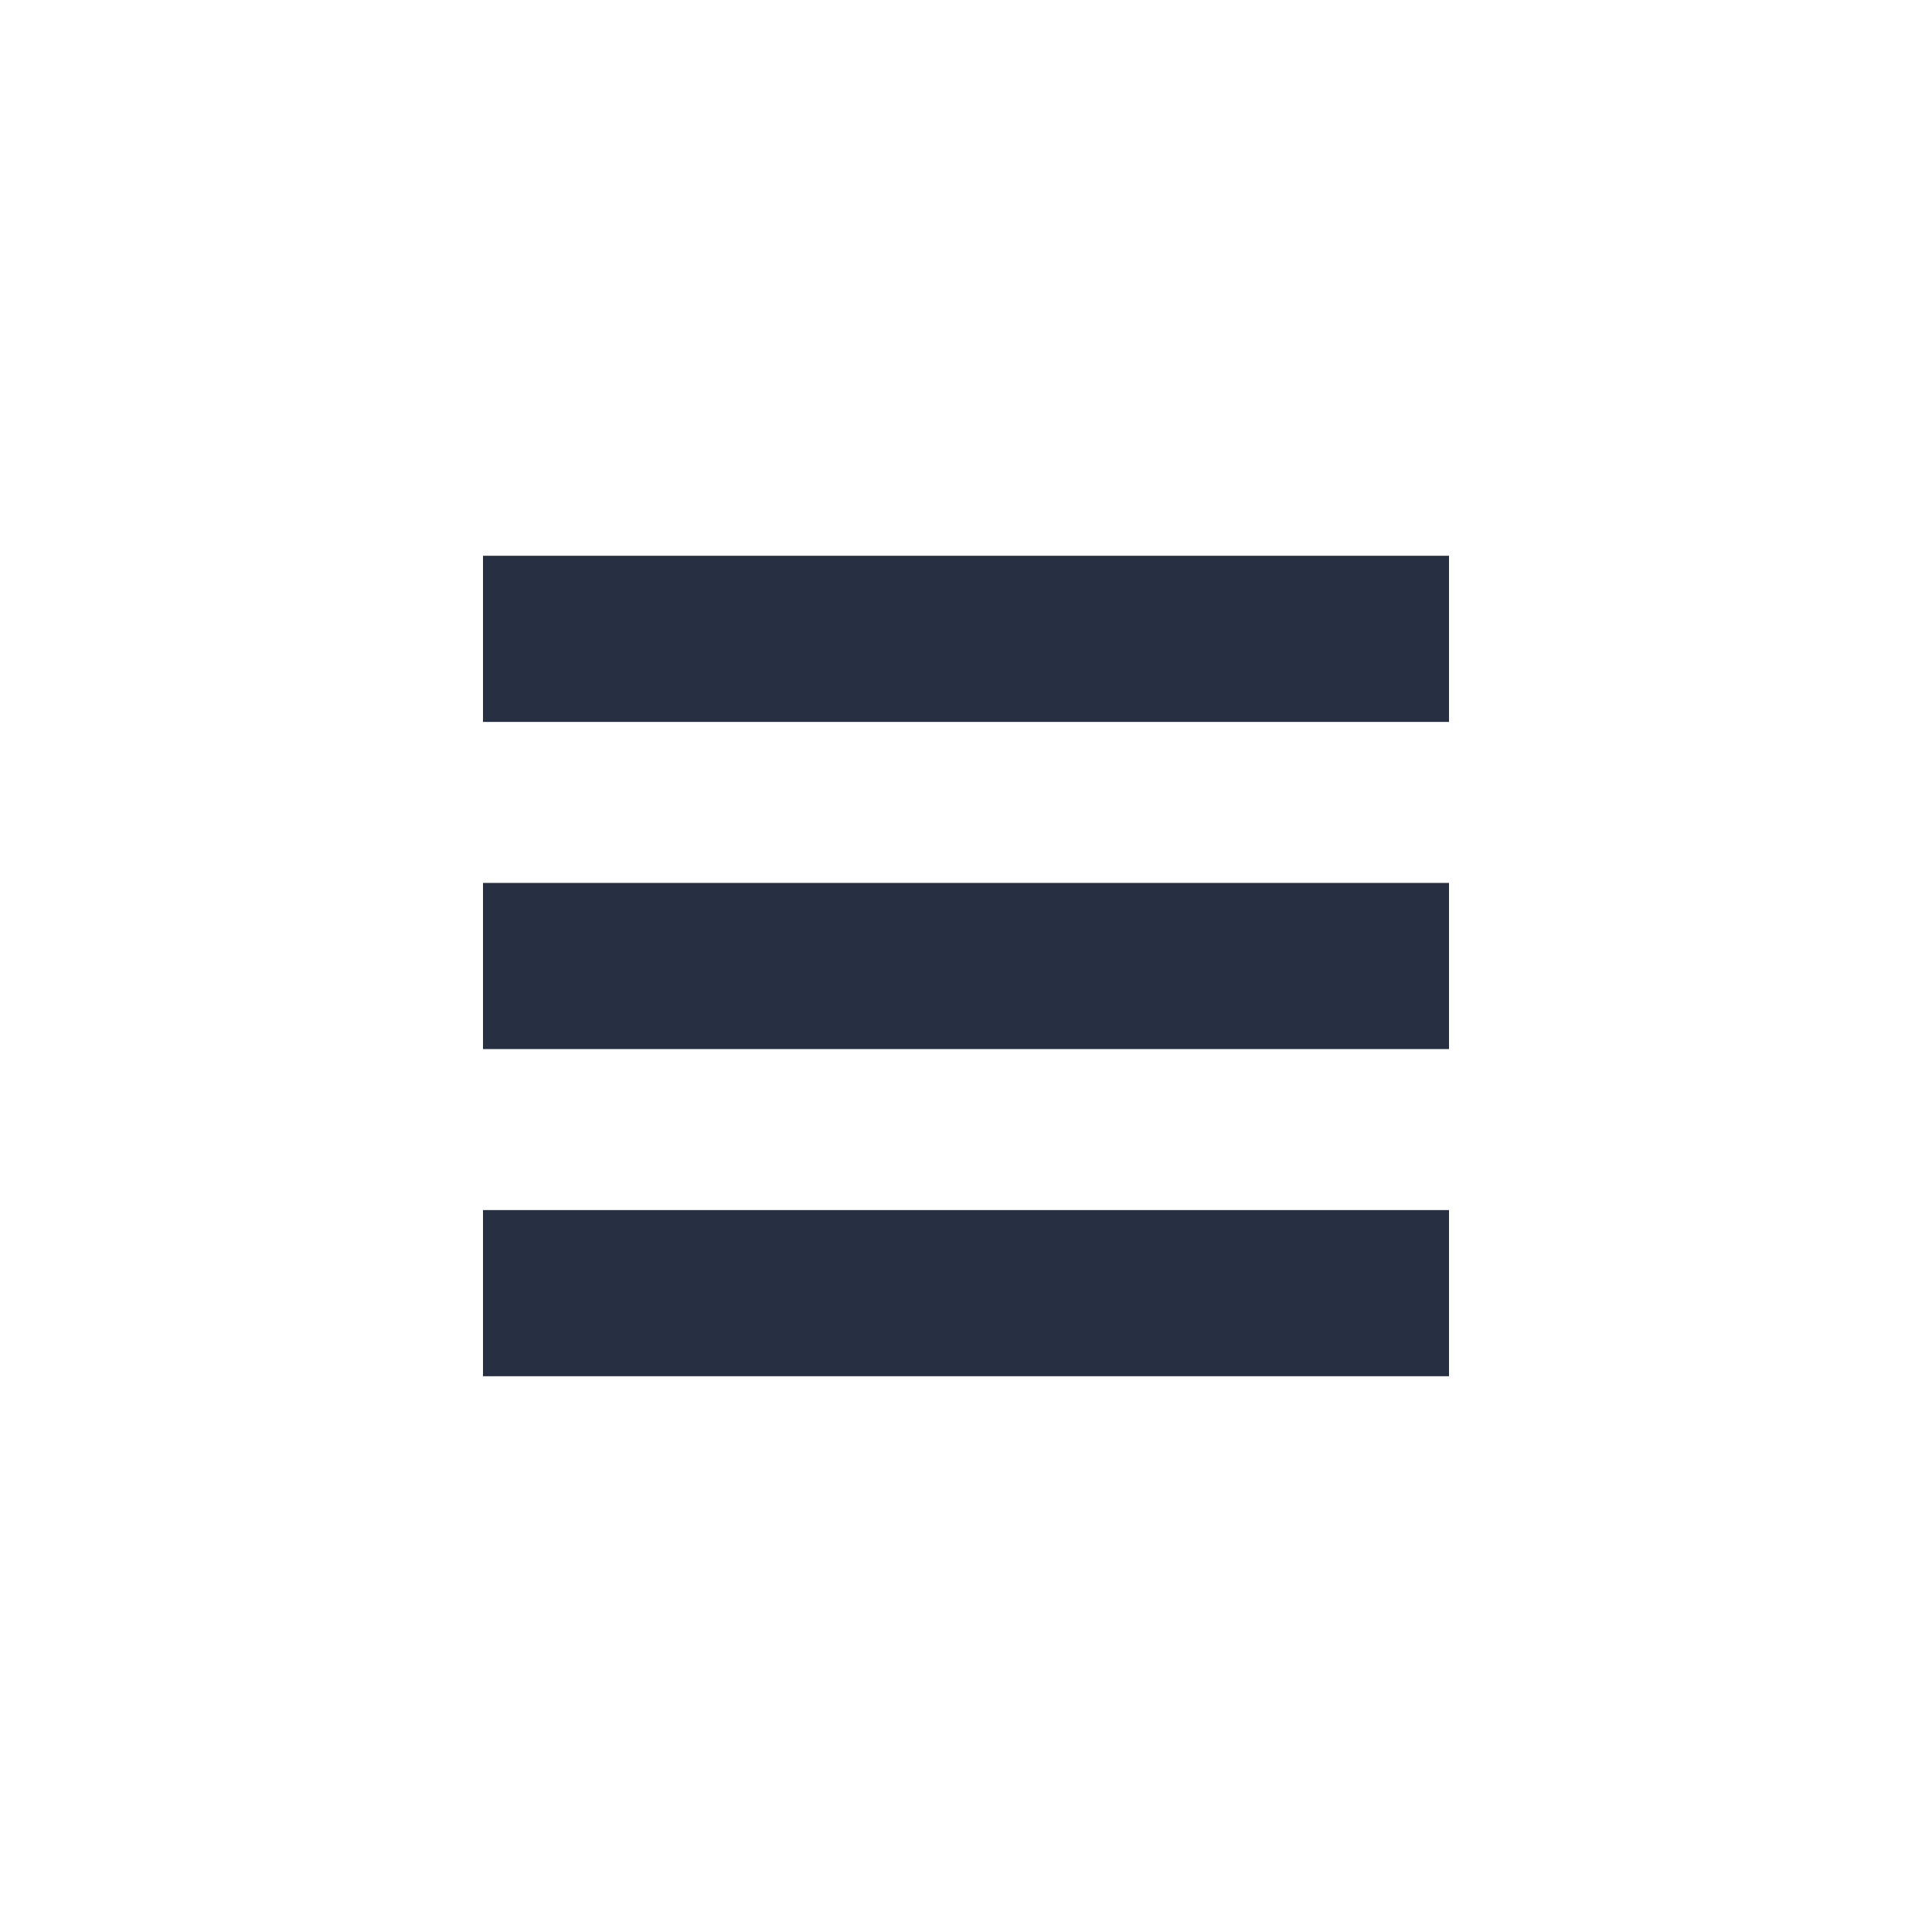
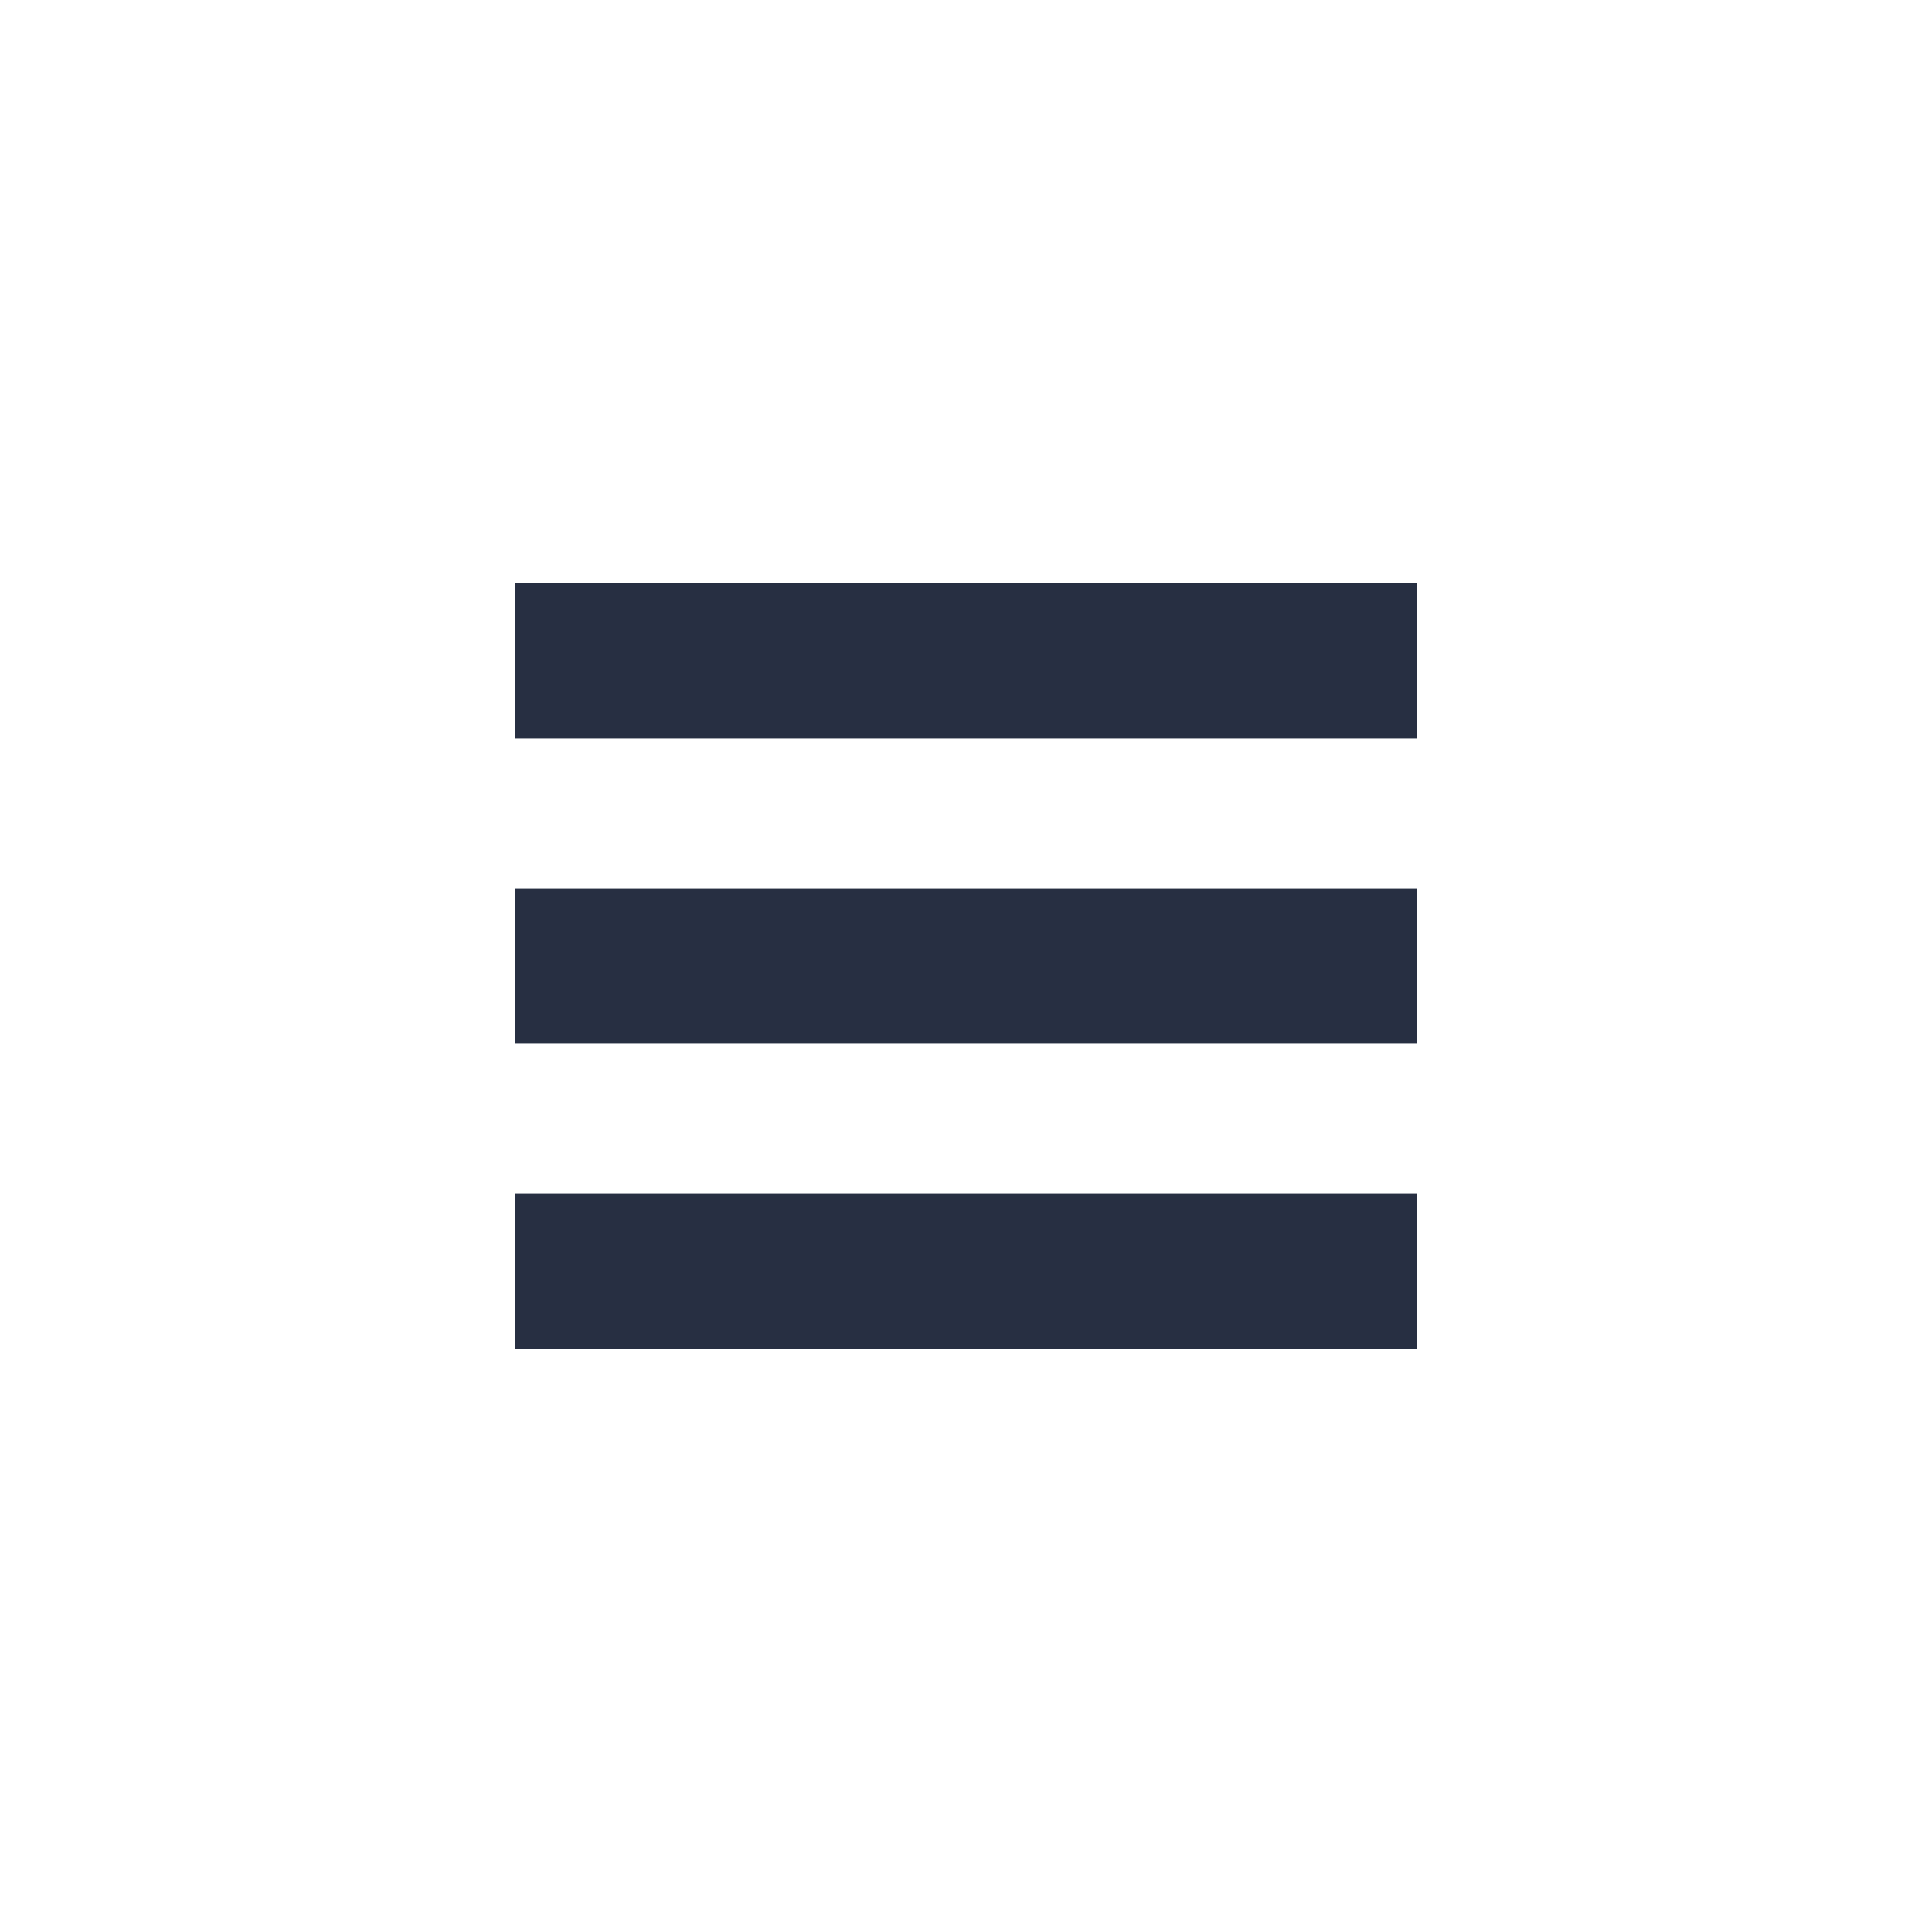
<svg xmlns="http://www.w3.org/2000/svg" version="1.1" id="Layer_1" x="0px" y="0px" viewBox="0 0 600 600" style="enable-background:new 0 0 600 600;" xml:space="preserve">
  <style type="text/css">
	.st0{fill:#272F42;}
</style>
  <g>
-     <rect x="150" y="172.6" class="st0" width="300" height="51.6" />
-     <rect x="150" y="274.2" class="st0" width="300" height="51.6" />
-     <rect x="150" y="375.8" class="st0" width="300" height="51.6" />
+     <rect x="160" y="181.1" class="st0" width="280" height="48.2" />
+     <rect x="160" y="275.9" class="st0" width="280" height="48.2" />
+     <rect x="160" y="370.7" class="st0" width="280" height="48.2" />
  </g>
</svg>
